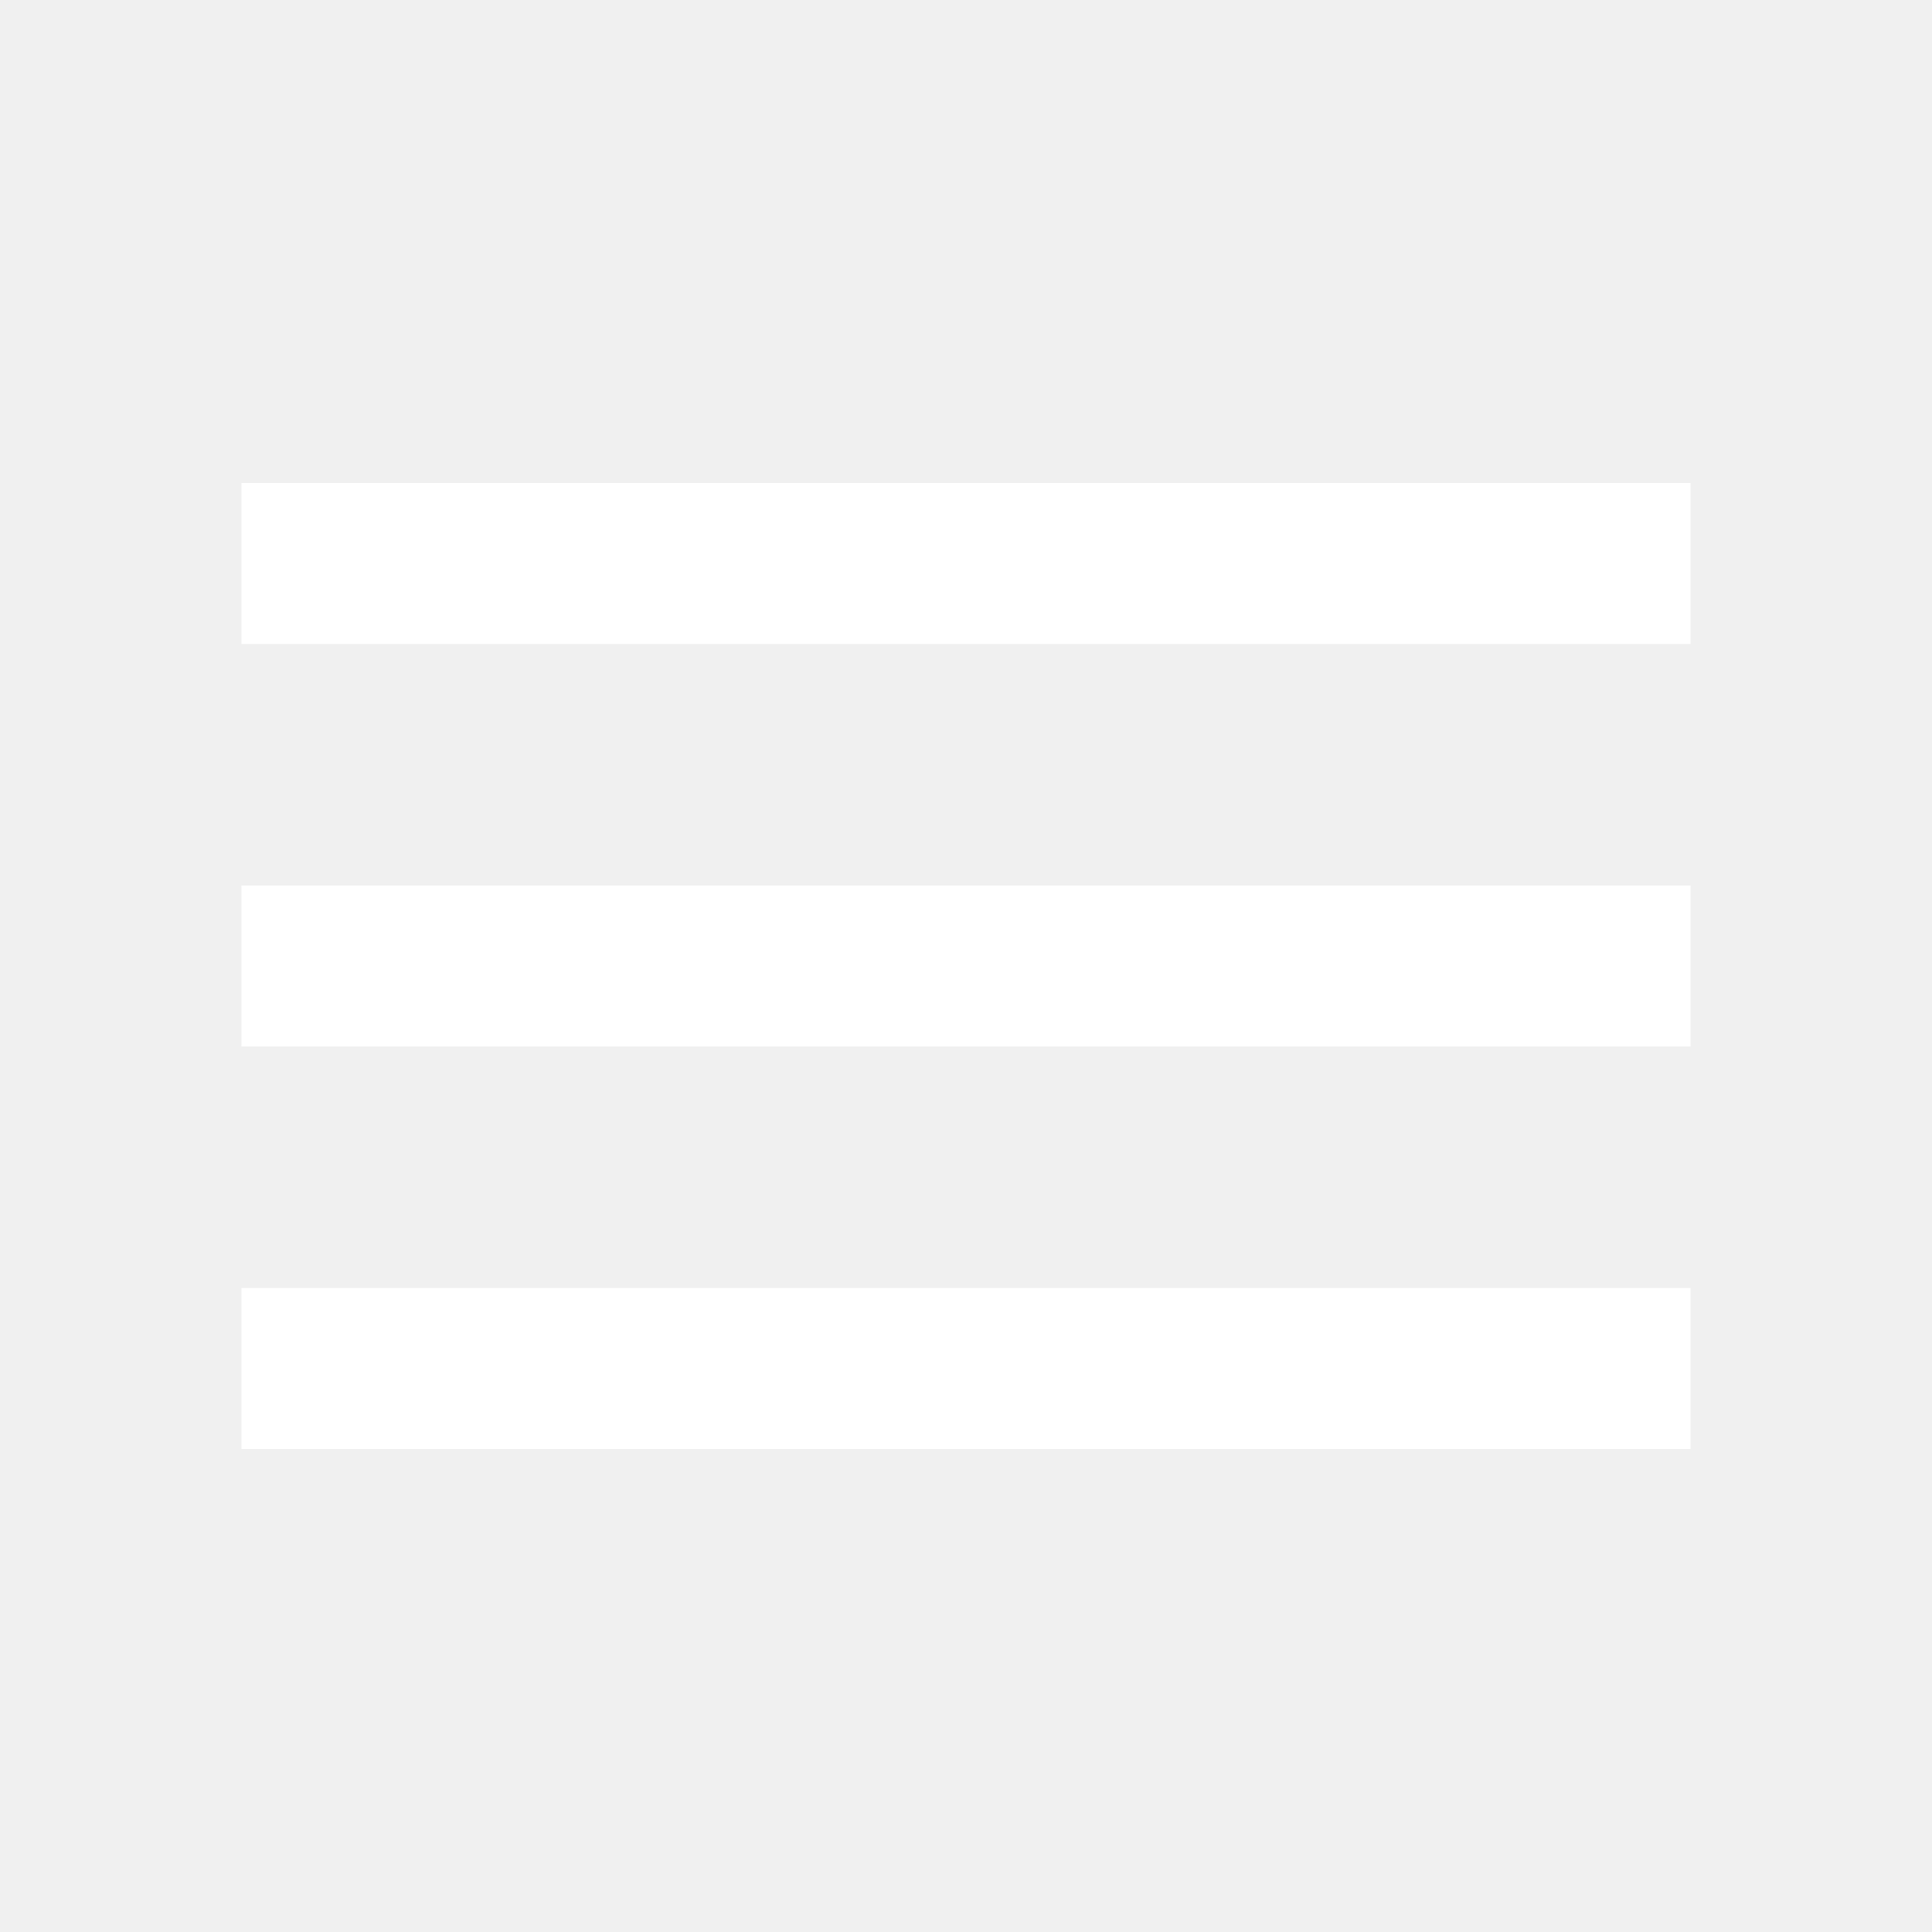
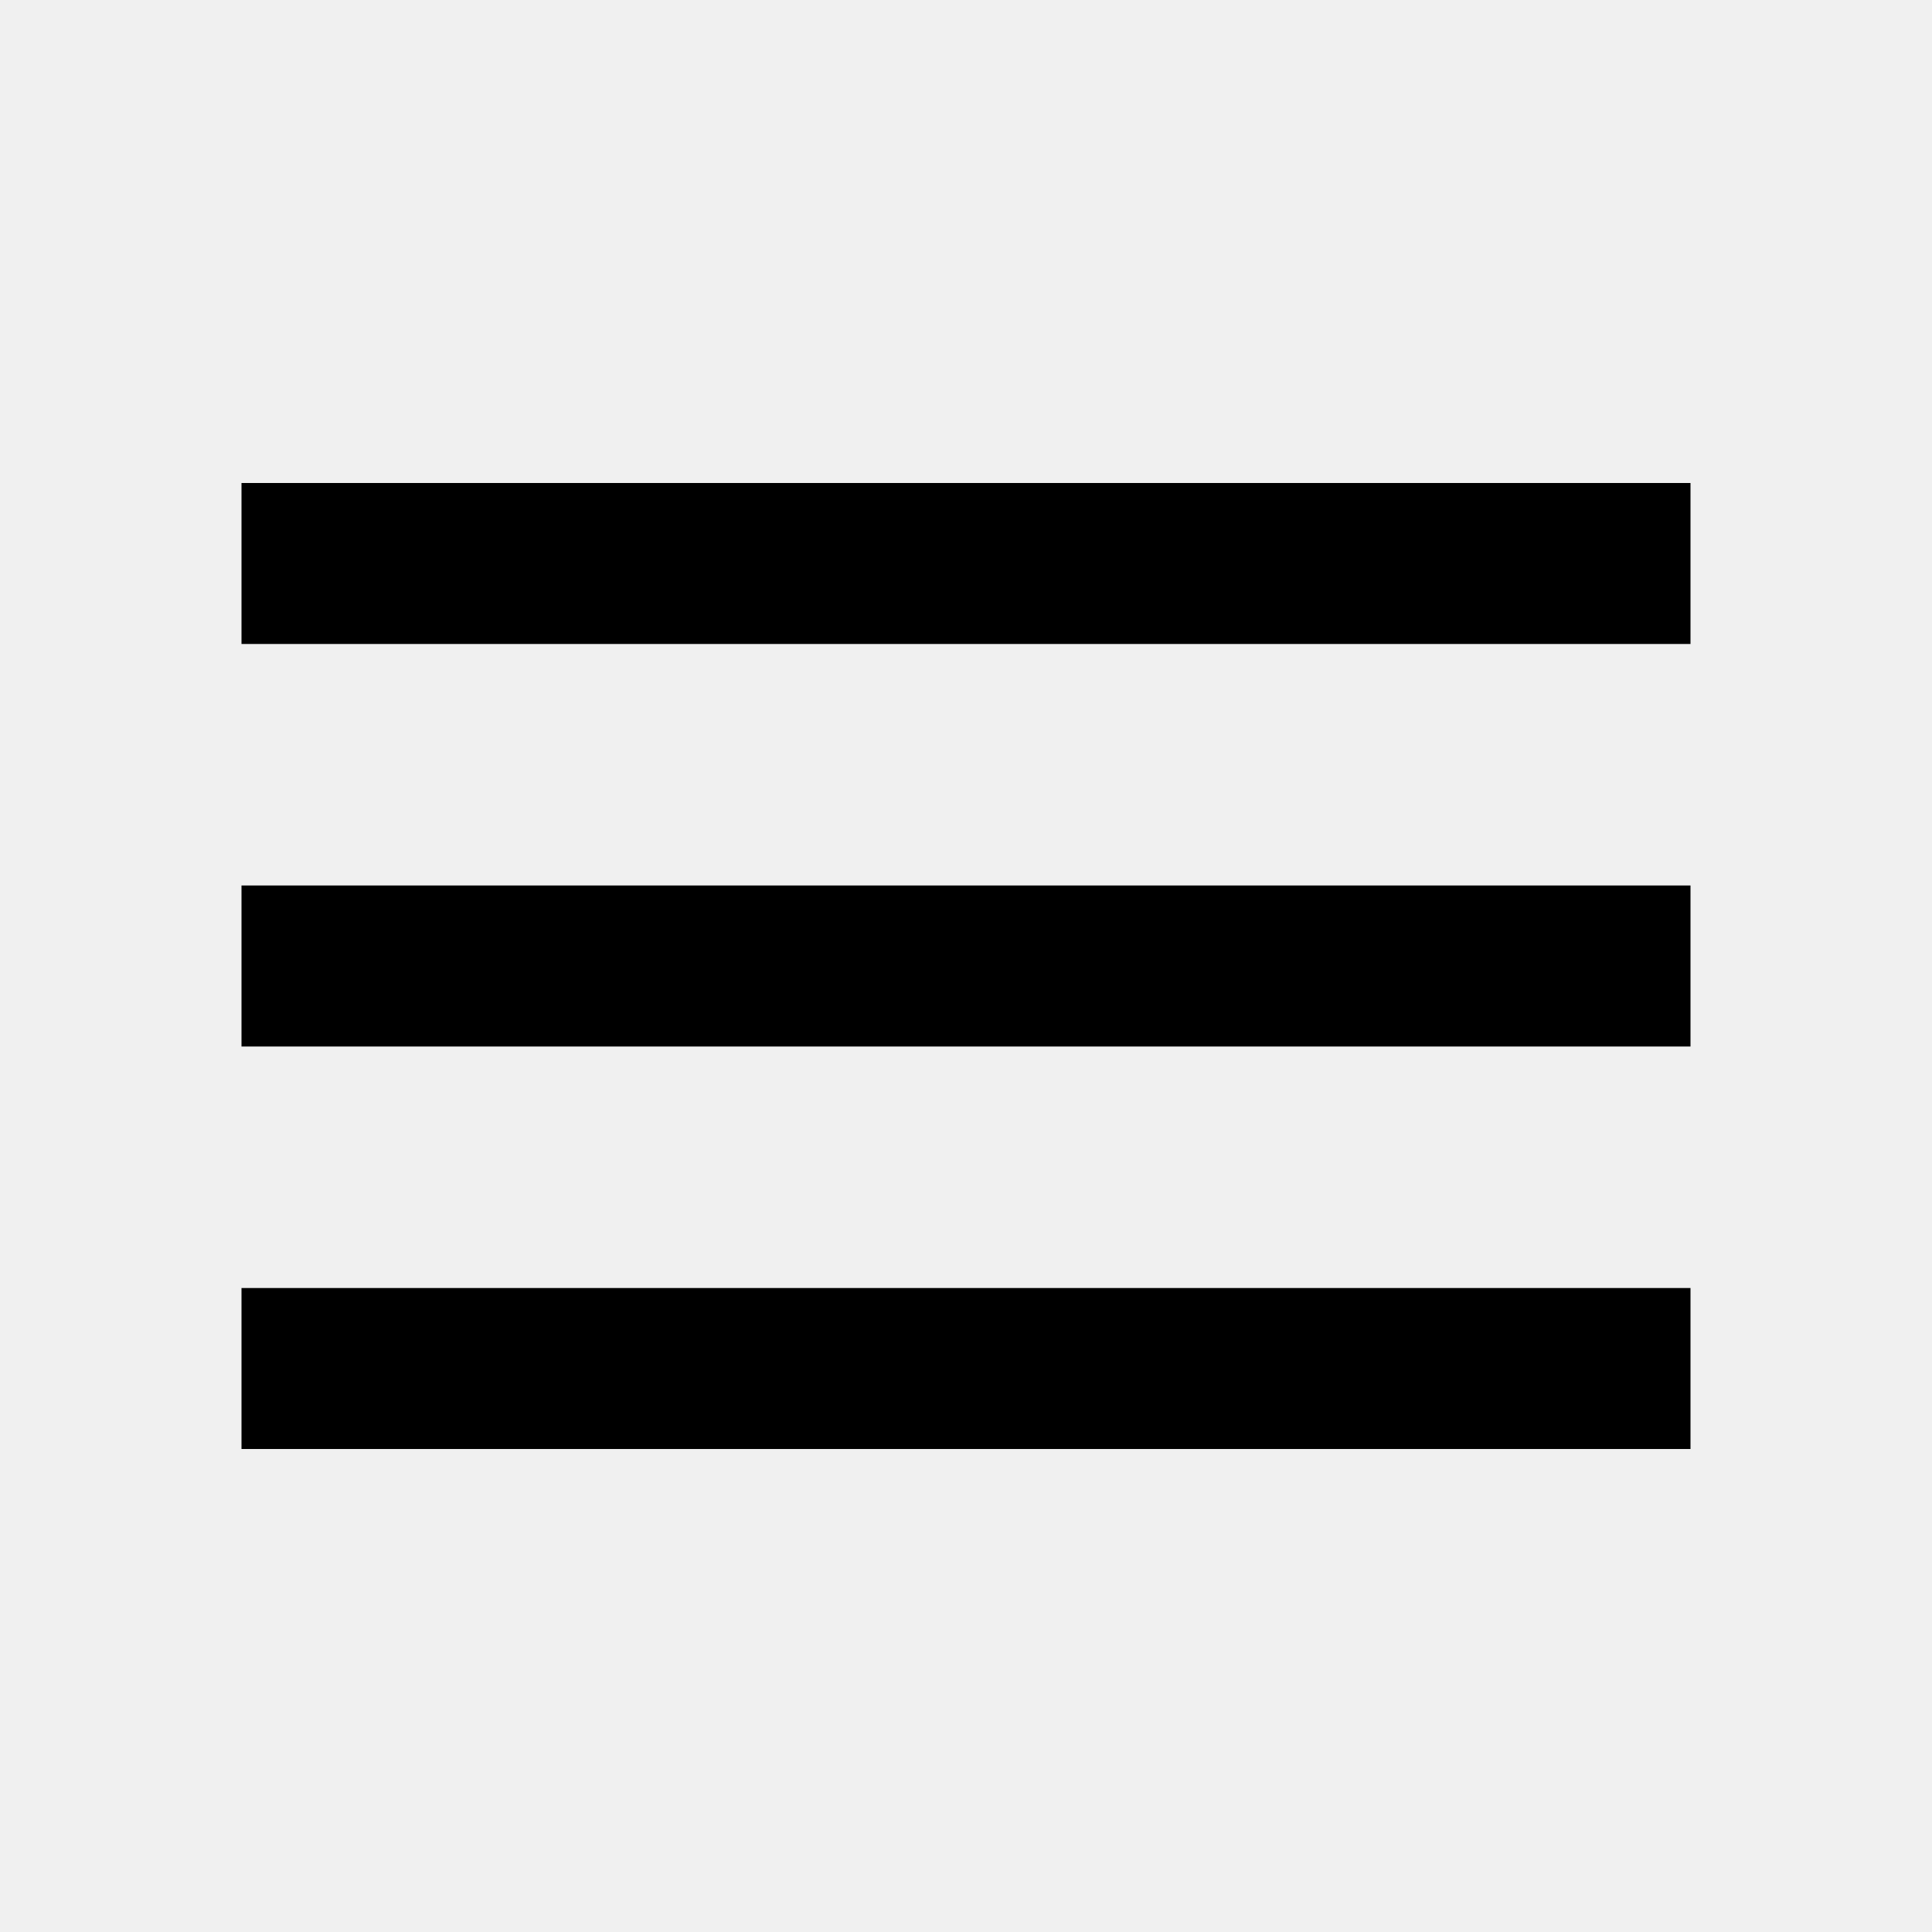
<svg xmlns="http://www.w3.org/2000/svg" width="34" height="34" viewBox="0 0 34 34" fill="none">
-   <path fill-rule="evenodd" clip-rule="evenodd" d="M4.25 25.5H29.75V22.667H4.25V25.5ZM4.25 18.417H29.75V15.583H4.25V18.417ZM4.25 8.5V11.333H29.75V8.5H4.25Z" fill="white" />
+   <path fill-rule="evenodd" clip-rule="evenodd" d="M4.25 25.5H29.75V22.667H4.25V25.5ZM4.25 18.417H29.75V15.583H4.25V18.417ZM4.25 8.5V11.333H29.75V8.5H4.25Z" fill="black" />
</svg>
